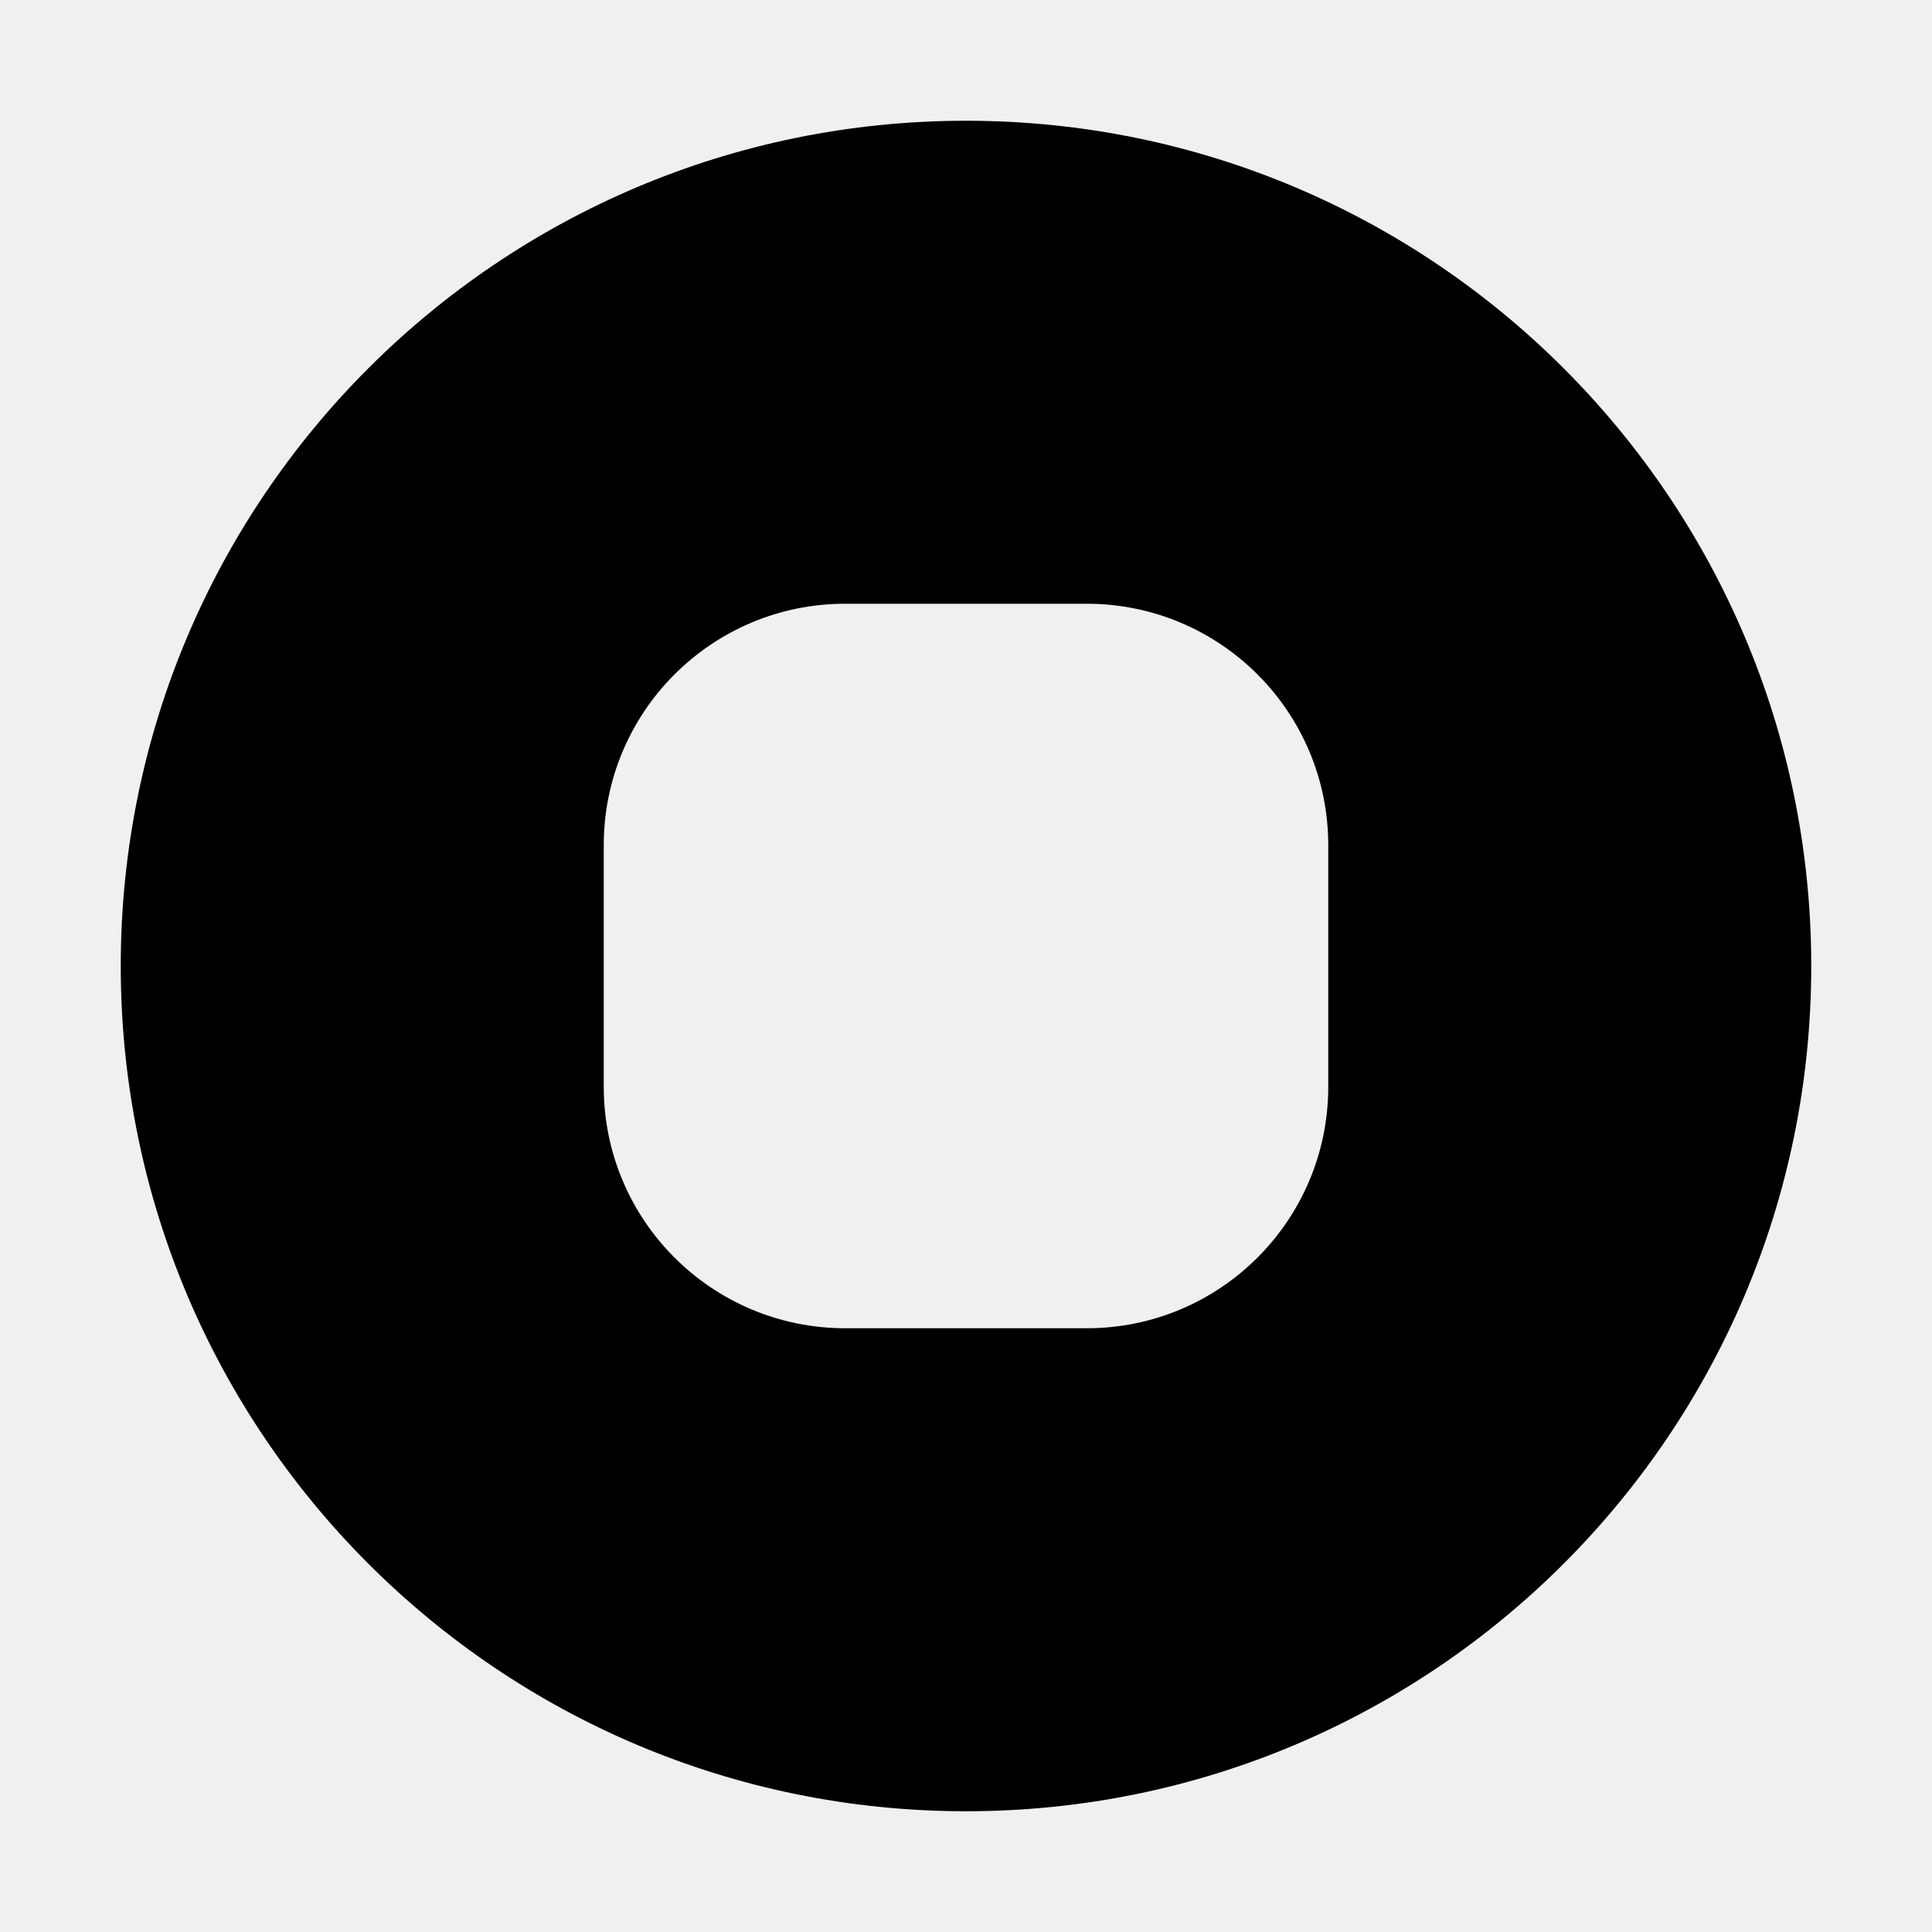
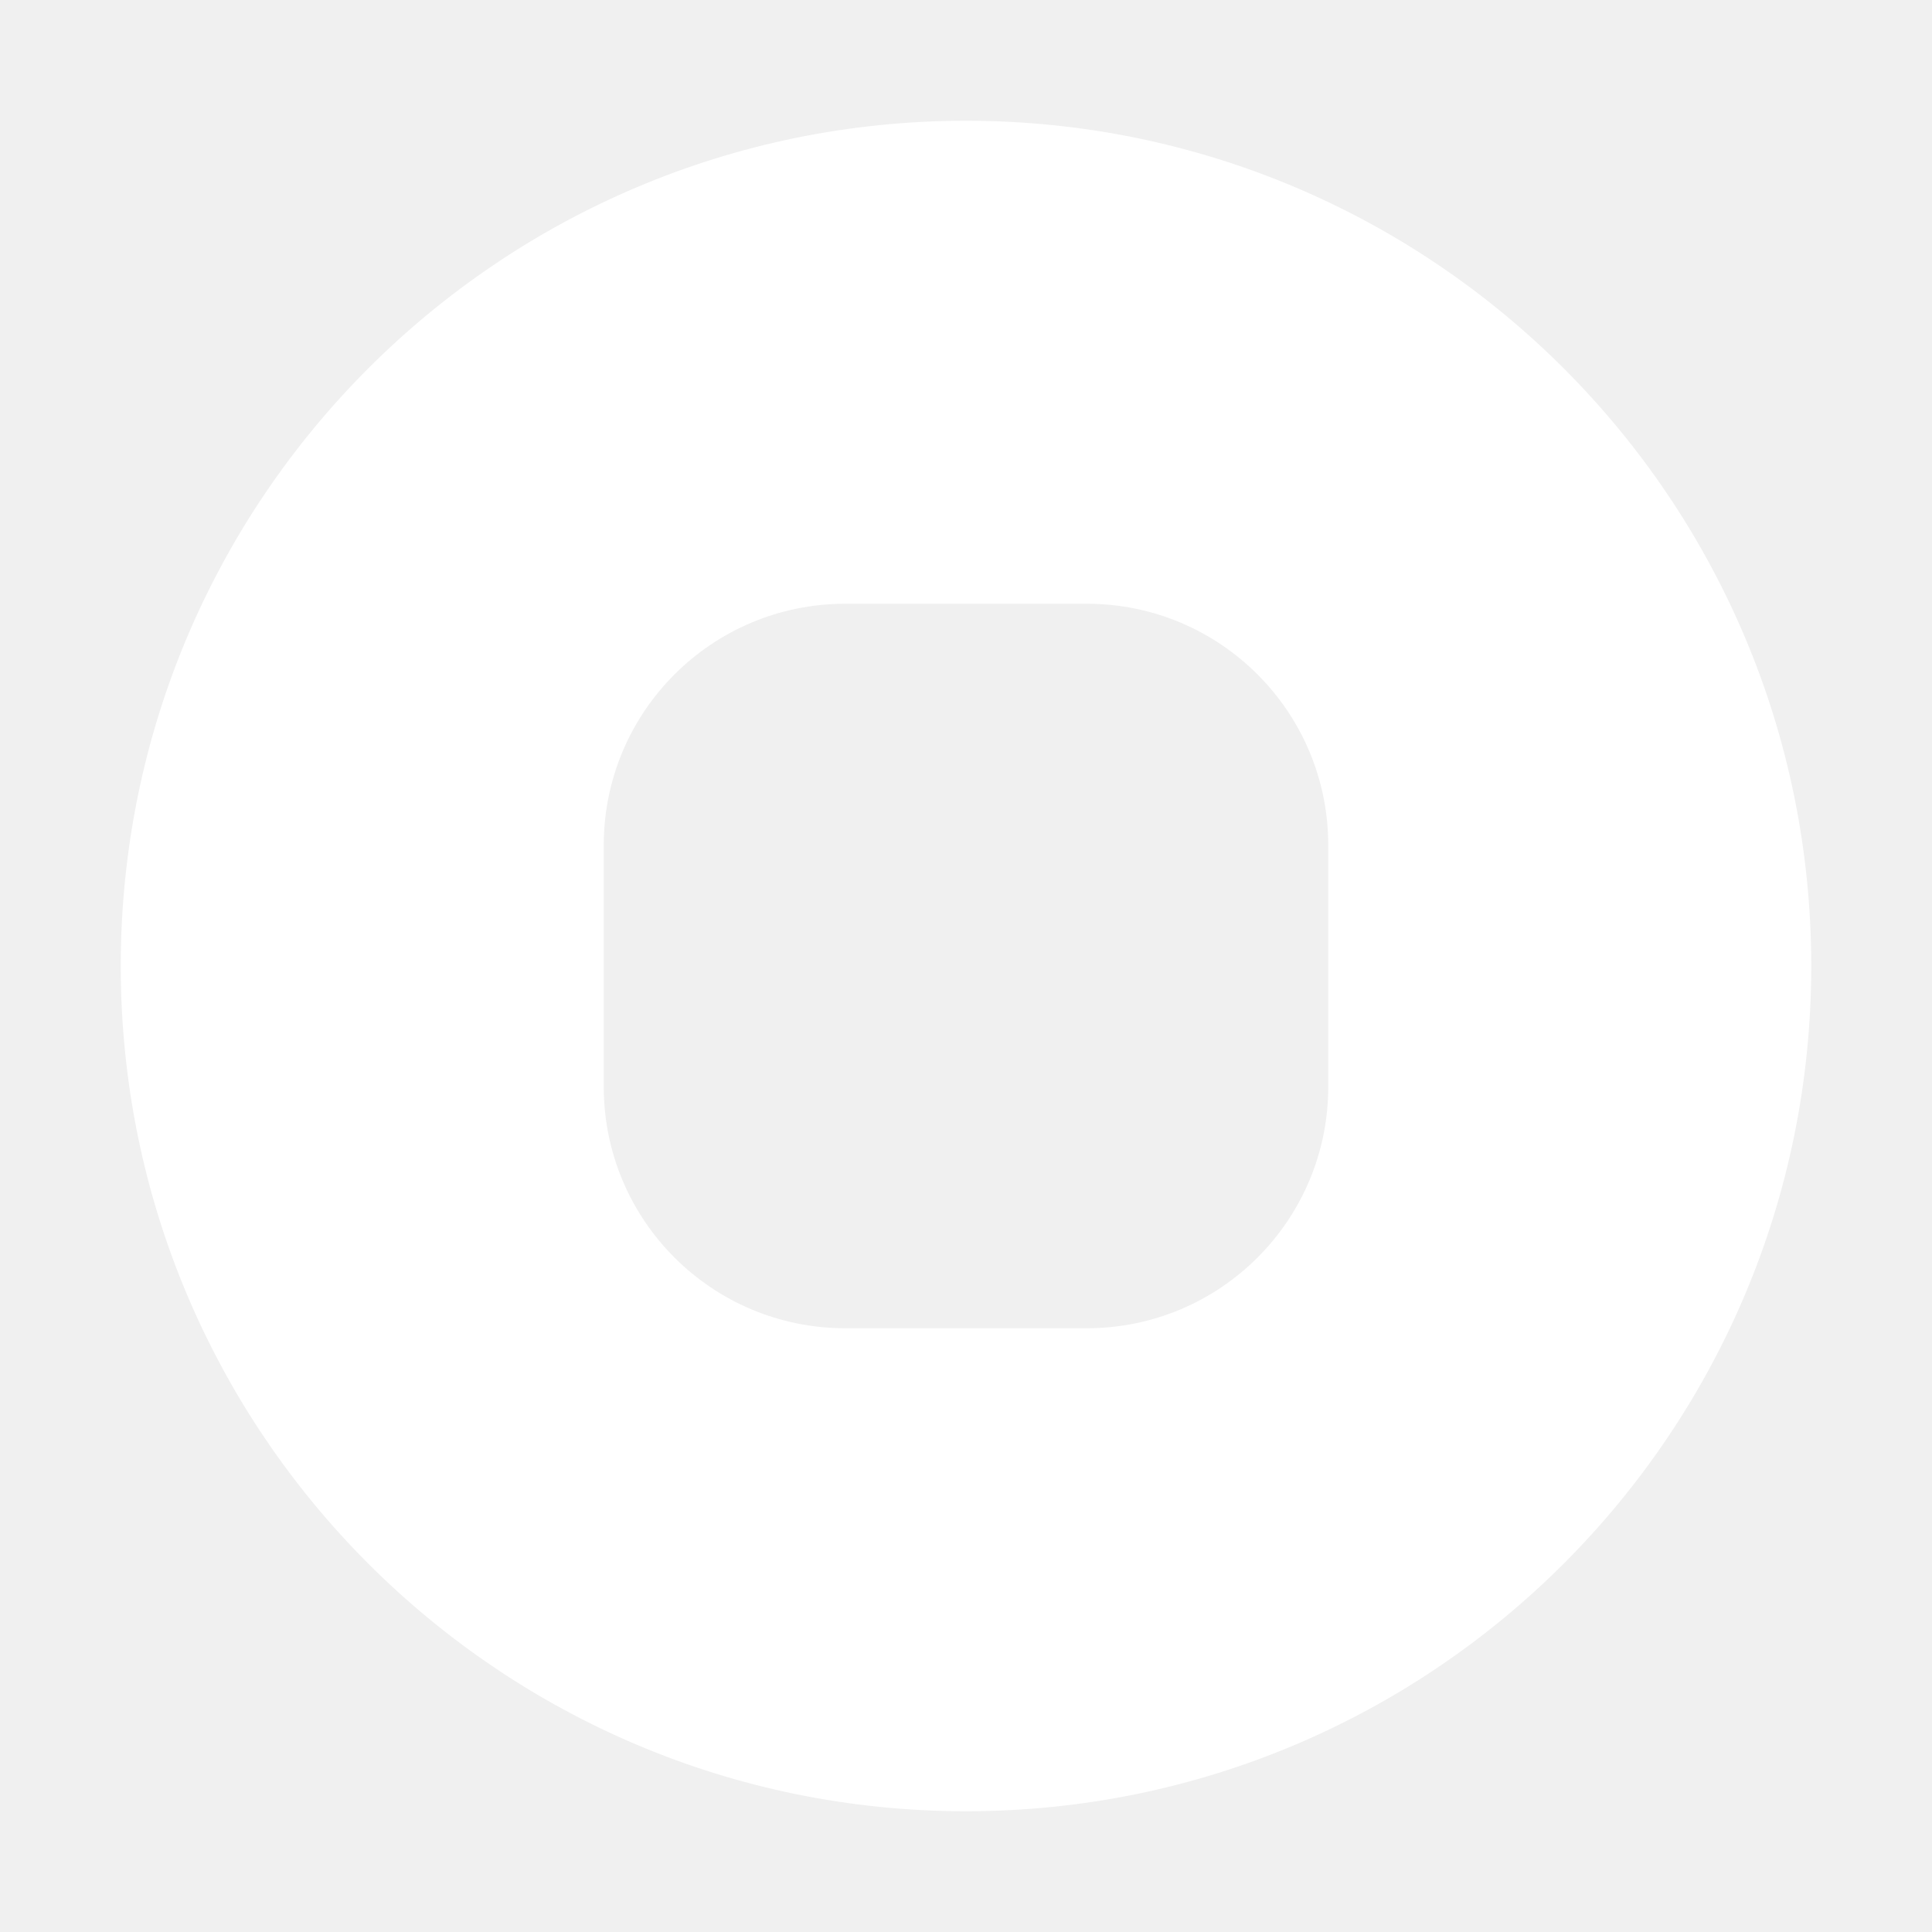
<svg xmlns="http://www.w3.org/2000/svg" width="32" height="32" viewBox="0 0 16 16" fill="none">
-   <path fill-rule="evenodd" clip-rule="evenodd" d="M8 15C11.866 15 15 11.866 15 8C15 4.134 11.866 1 8 1C4.134 1 1 4.134 1 8C1 11.866 4.134 15 8 15ZM7 5C5.895 5 5 5.895 5 7V9C5 10.105 5.895 11 7 11H9C10.105 11 11 10.105 11 9V7C11 5.895 10.105 5 9 5H7Z" fill="black" />
+   <path fill-rule="evenodd" clip-rule="evenodd" d="M8 15C11.866 15 15 11.866 15 8C15 4.134 11.866 1 8 1C4.134 1 1 4.134 1 8C1 11.866 4.134 15 8 15ZM7 5C5.895 5 5 5.895 5 7V9C5 10.105 5.895 11 7 11H9C10.105 11 11 10.105 11 9V7C11 5.895 10.105 5 9 5H7Z" fill="white" />
</svg>
